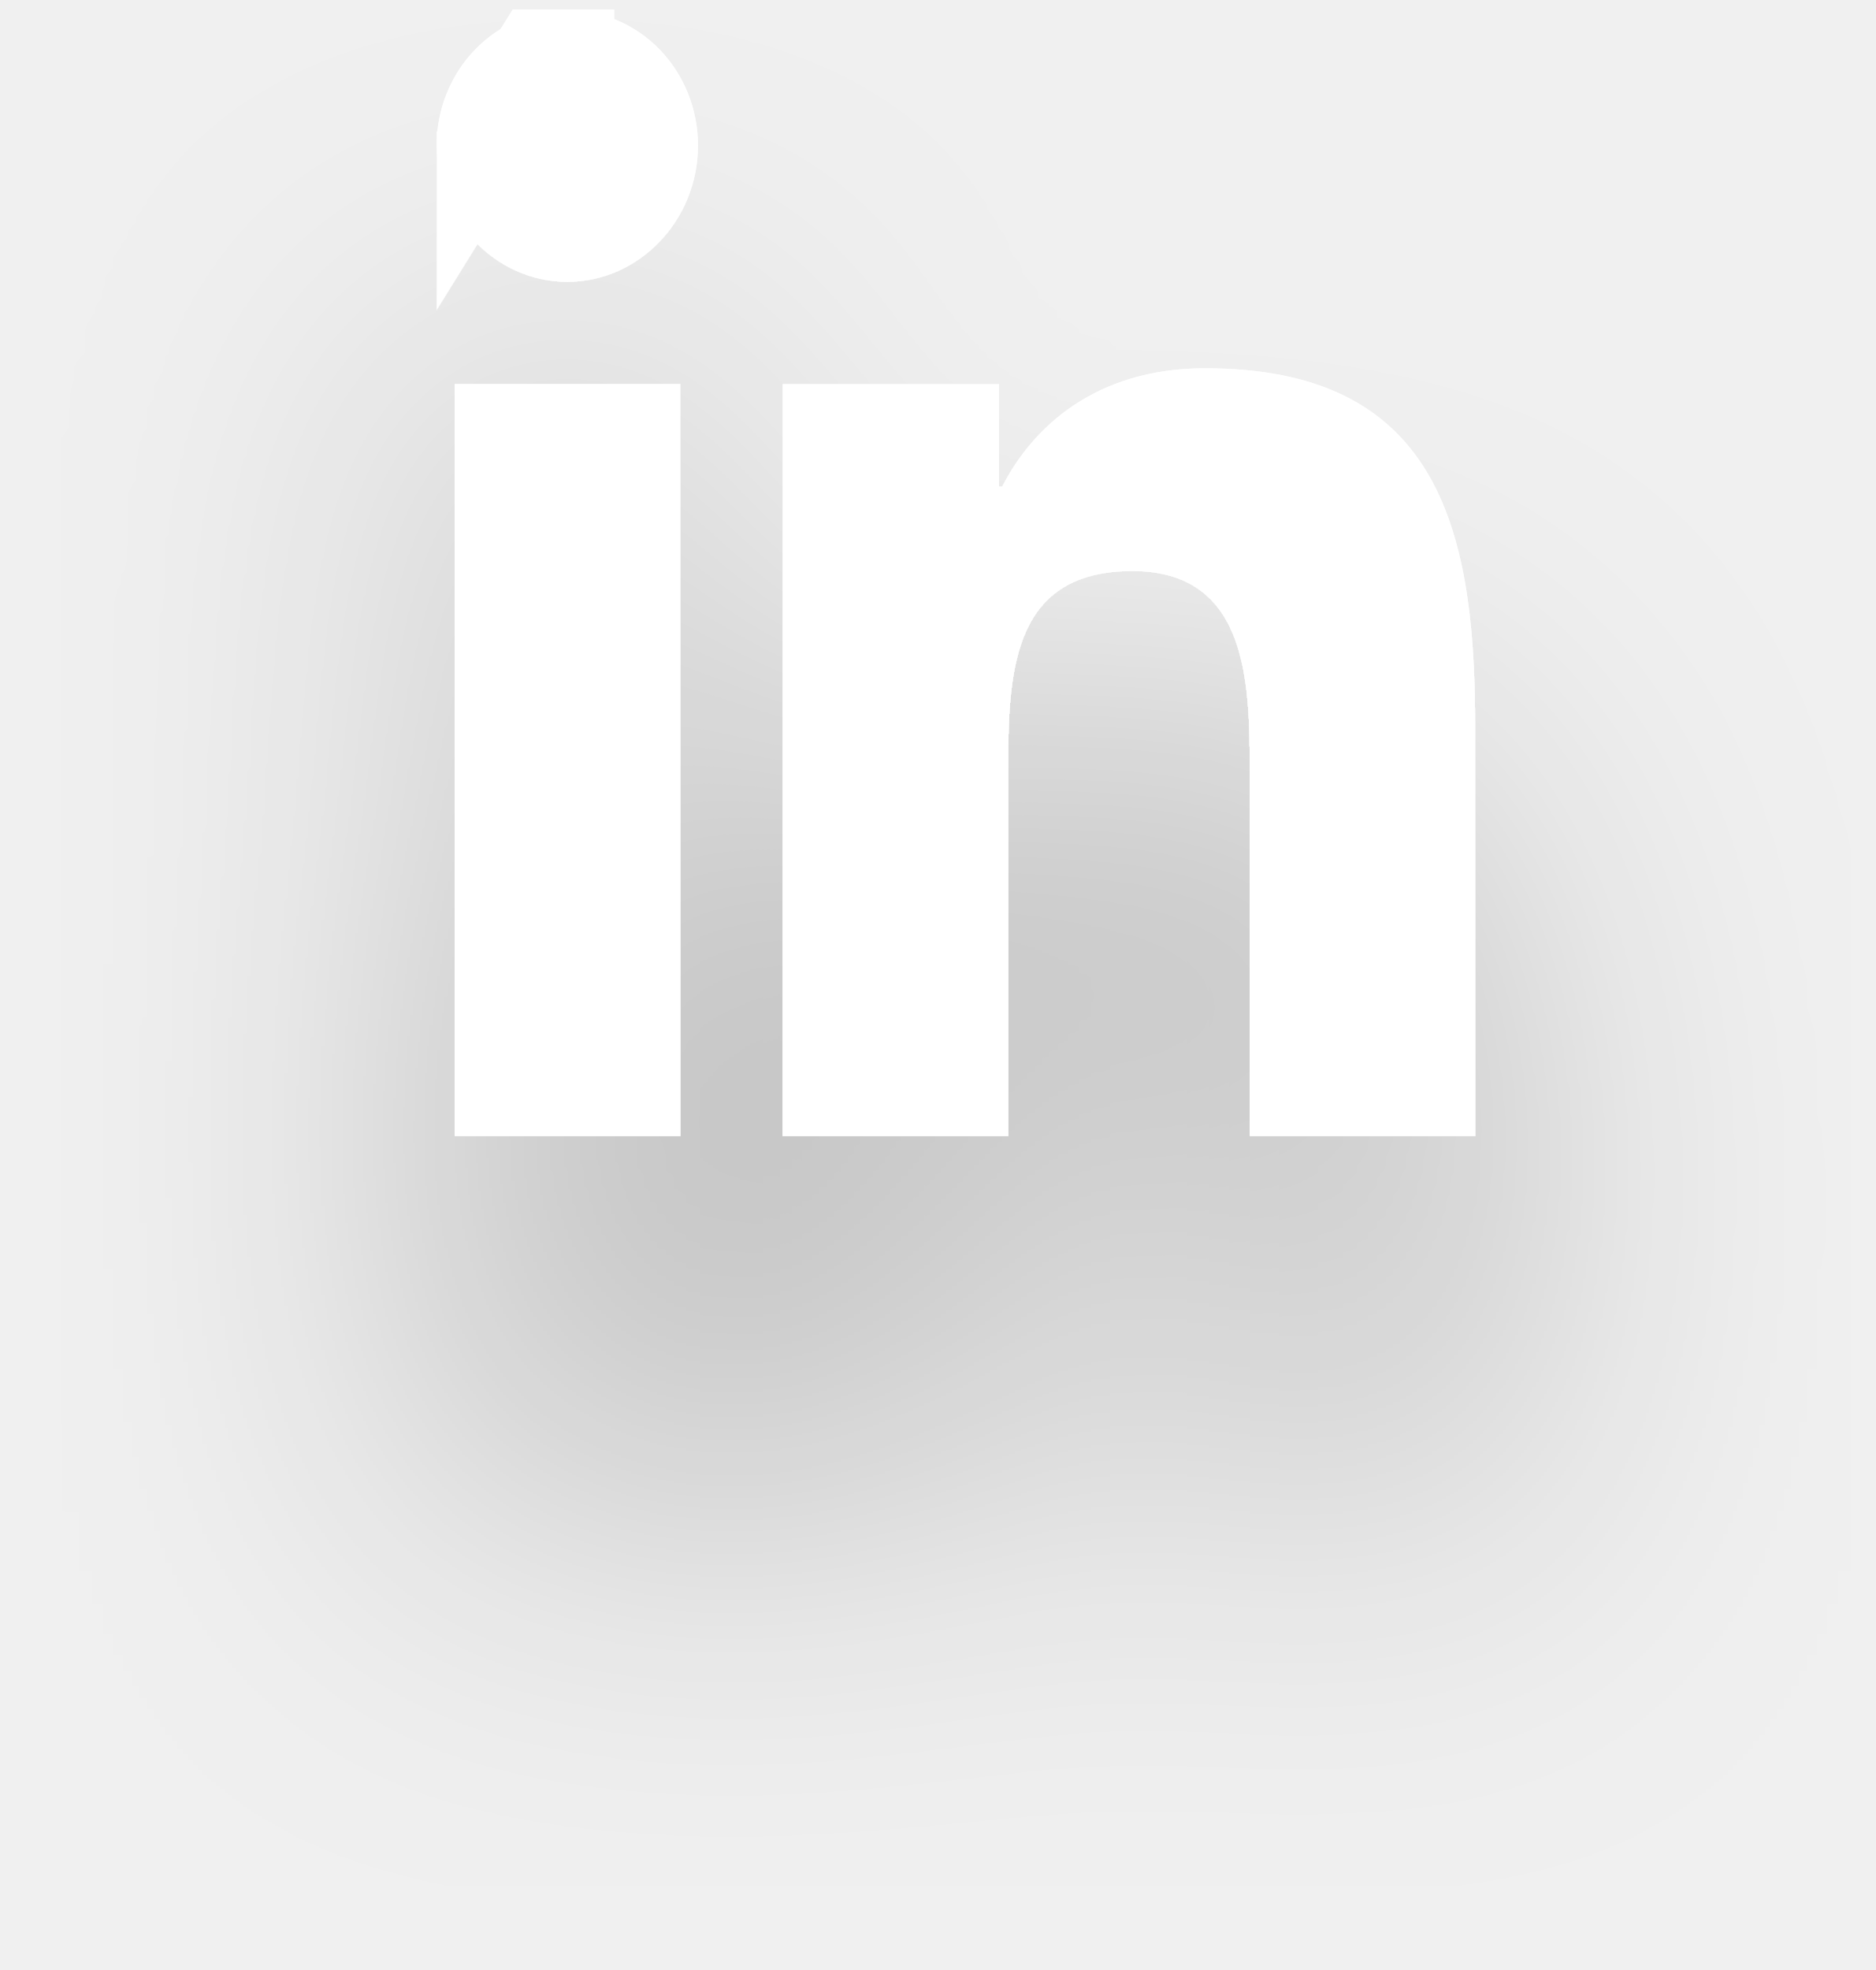
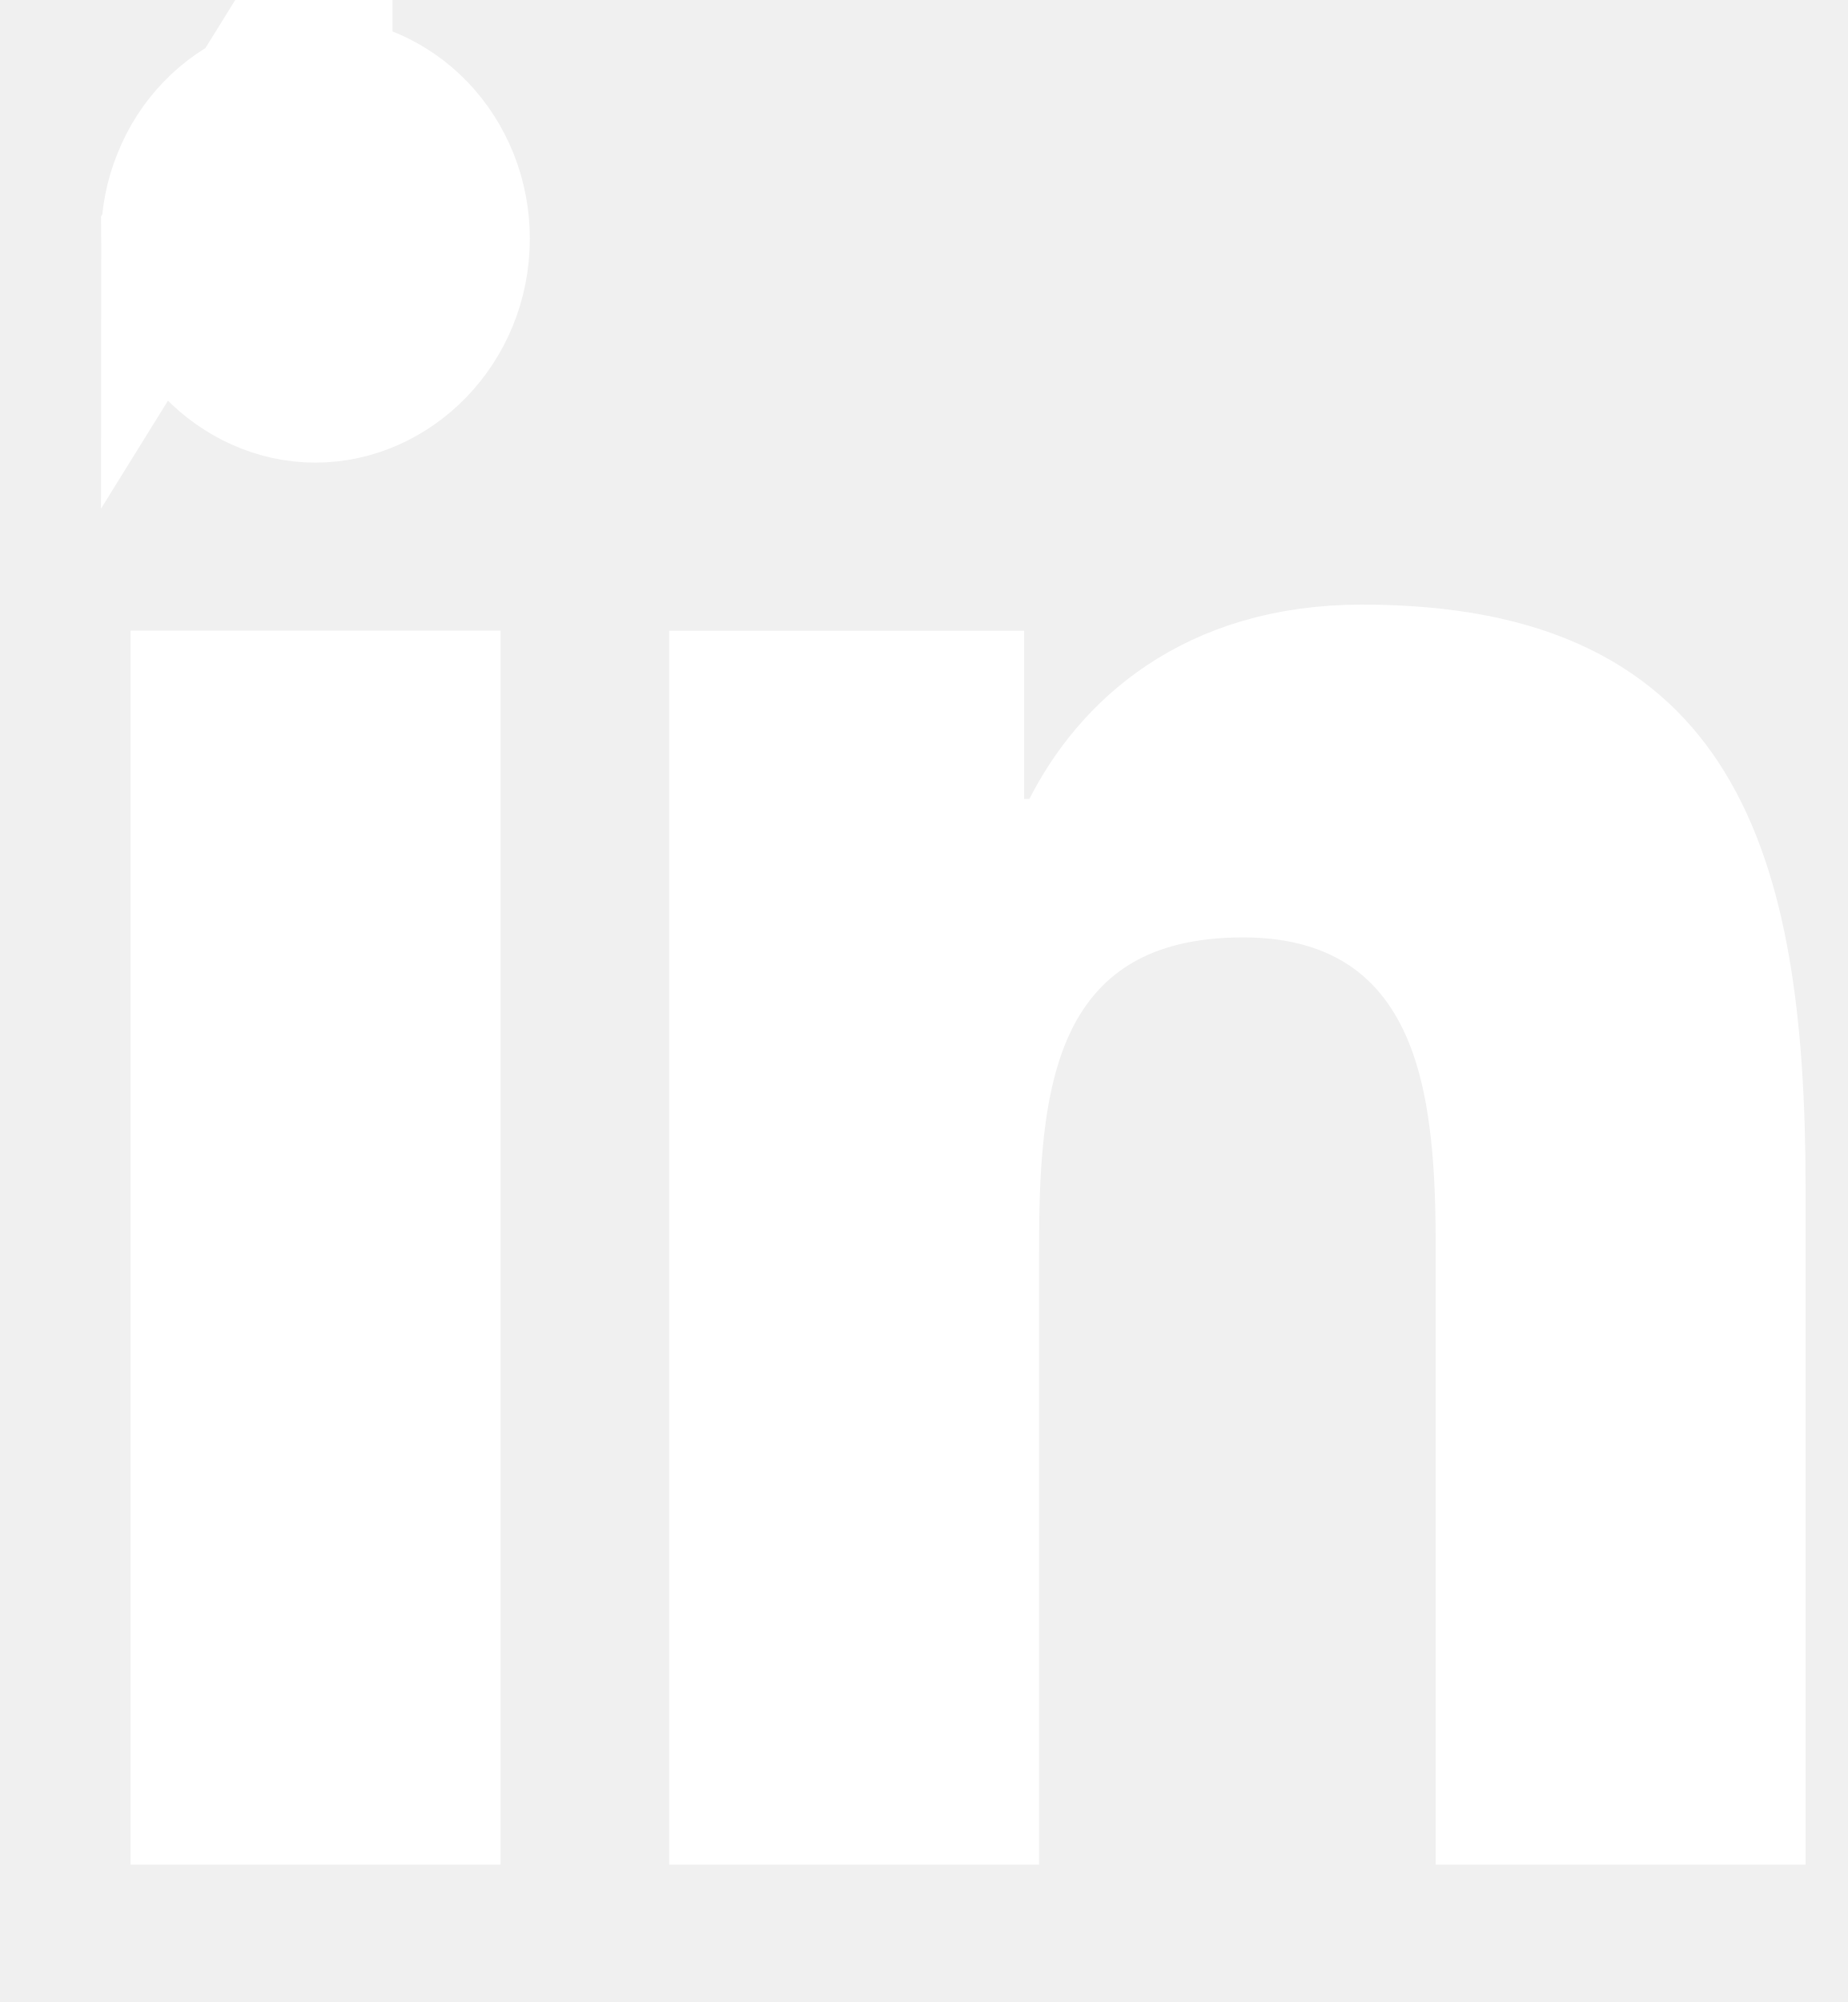
- <svg xmlns="http://www.w3.org/2000/svg" width="20" height="21" viewBox="0 0 20 21" fill="none">
-   <g filter="url(#filter0_d_30_1564)">
-     <path d="M6.049 0.108C5.867 0.108 5.685 0.145 5.516 0.217C5.348 0.289 5.194 0.396 5.065 0.529C4.935 0.663 4.833 0.822 4.762 0.997C4.692 1.171 4.656 1.359 4.656 1.548C4.656 2.344 5.28 3.004 6.048 3.004C6.817 3.004 7.441 2.344 7.441 1.549C7.441 1.36 7.405 1.172 7.335 0.998C7.266 0.823 7.163 0.664 7.034 0.53C6.905 0.396 6.751 0.29 6.582 0.218C6.413 0.145 6.232 0.108 6.049 0.108V0.108ZM12.845 3.926C11.675 3.926 11.007 4.559 10.685 5.188H10.651V4.096H8.346V12.108H10.748V8.142C10.748 7.097 10.824 6.087 12.074 6.087C13.306 6.087 13.324 7.278 13.324 8.208V12.108H15.726V7.707C15.726 5.554 15.278 3.926 12.845 3.926ZM4.848 4.095V12.108H7.251V4.095H4.848V4.095Z" fill="white" />
-     <path d="M6.049 0.108L6.049 0.608C5.934 0.608 5.82 0.631 5.713 0.677C5.606 0.723 5.508 0.79 5.424 0.877C5.34 0.963 5.273 1.067 5.227 1.183C5.18 1.298 5.156 1.422 5.156 1.548L6.049 0.108ZM6.049 0.108L6.049 0.608C6.164 0.608 6.278 0.631 6.385 0.677C6.492 0.723 6.591 0.791 6.674 0.877C6.758 0.964 6.825 1.068 6.871 1.183C6.917 1.299 6.941 1.423 6.941 1.549V1.549C6.941 2.091 6.519 2.504 6.048 2.504C5.579 2.504 5.156 2.092 5.156 1.548L6.049 0.108ZM10.685 5.688H10.991L11.13 5.416C11.382 4.924 11.894 4.426 12.845 4.426C13.935 4.426 14.469 4.779 14.772 5.271C15.11 5.819 15.226 6.64 15.226 7.707V11.608H13.824V8.208V8.197C13.824 7.755 13.824 7.132 13.628 6.62C13.524 6.348 13.356 6.08 13.082 5.882C12.805 5.683 12.465 5.587 12.074 5.587C11.695 5.587 11.36 5.663 11.08 5.833C10.797 6.005 10.609 6.249 10.488 6.514C10.26 7.012 10.248 7.636 10.248 8.142V11.608H8.846V4.596H10.151V5.188V5.688H10.651H10.685ZM6.751 11.608H5.348V4.595H6.751V11.608Z" stroke="white" />
-   </g>
-   <defs>
-     <filter id="filter0_d_30_1564" x="0.656" y="0.108" width="19.07" height="20" filterUnits="userSpaceOnUse" color-interpolation-filters="sRGB">
-       <feFlood flood-opacity="0" result="BackgroundImageFix" />
-       <feColorMatrix in="SourceAlpha" type="matrix" values="0 0 0 0 0 0 0 0 0 0 0 0 0 0 0 0 0 0 127 0" result="hardAlpha" />
-       <feOffset dy="4" />
-       <feGaussianBlur stdDeviation="2" />
-       <feComposite in2="hardAlpha" operator="out" />
-       <feColorMatrix type="matrix" values="0 0 0 0 0 0 0 0 0 0 0 0 0 0 0 0 0 0 0.25 0" />
-       <feBlend mode="normal" in2="BackgroundImageFix" result="effect1_dropShadow_30_1564" />
-       <feBlend mode="normal" in="SourceGraphic" in2="effect1_dropShadow_30_1564" result="shape" />
-     </filter>
-   </defs>
+ <svg xmlns="http://www.w3.org/2000/svg" width="12" height="13" viewBox="0 0 12 13" fill="none">
+   <path d="M2.049 0.108L2.049 0.608C1.934 0.608 1.82 0.631 1.713 0.677C1.606 0.723 1.508 0.79 1.424 0.877C1.34 0.963 1.273 1.067 1.227 1.183C1.18 1.298 1.156 1.422 1.156 1.548L2.049 0.108ZM2.049 0.108L2.049 0.608C2.164 0.608 2.278 0.631 2.385 0.677C2.492 0.723 2.591 0.791 2.674 0.877C2.758 0.964 2.825 1.068 2.871 1.183C2.917 1.299 2.941 1.423 2.941 1.549V1.549C2.941 2.091 2.519 2.504 2.048 2.504C1.579 2.504 1.156 2.092 1.156 1.548L2.049 0.108ZM6.685 5.688H6.991L7.13 5.416C7.381 4.924 7.894 4.426 8.845 4.426C9.935 4.426 10.469 4.779 10.772 5.271C11.11 5.819 11.226 6.64 11.226 7.707V11.608H9.824V8.208V8.197C9.824 7.755 9.824 7.132 9.628 6.62C9.524 6.348 9.356 6.08 9.082 5.882C8.805 5.683 8.465 5.587 8.074 5.587C7.695 5.587 7.36 5.663 7.08 5.833C6.797 6.005 6.609 6.249 6.488 6.514C6.26 7.012 6.248 7.636 6.248 8.142V11.608H4.846V4.596H6.151V5.188V5.688H6.651H6.685ZM2.751 11.608H1.348V4.595H2.751V11.608Z" fill="white" stroke="white" />
</svg>
